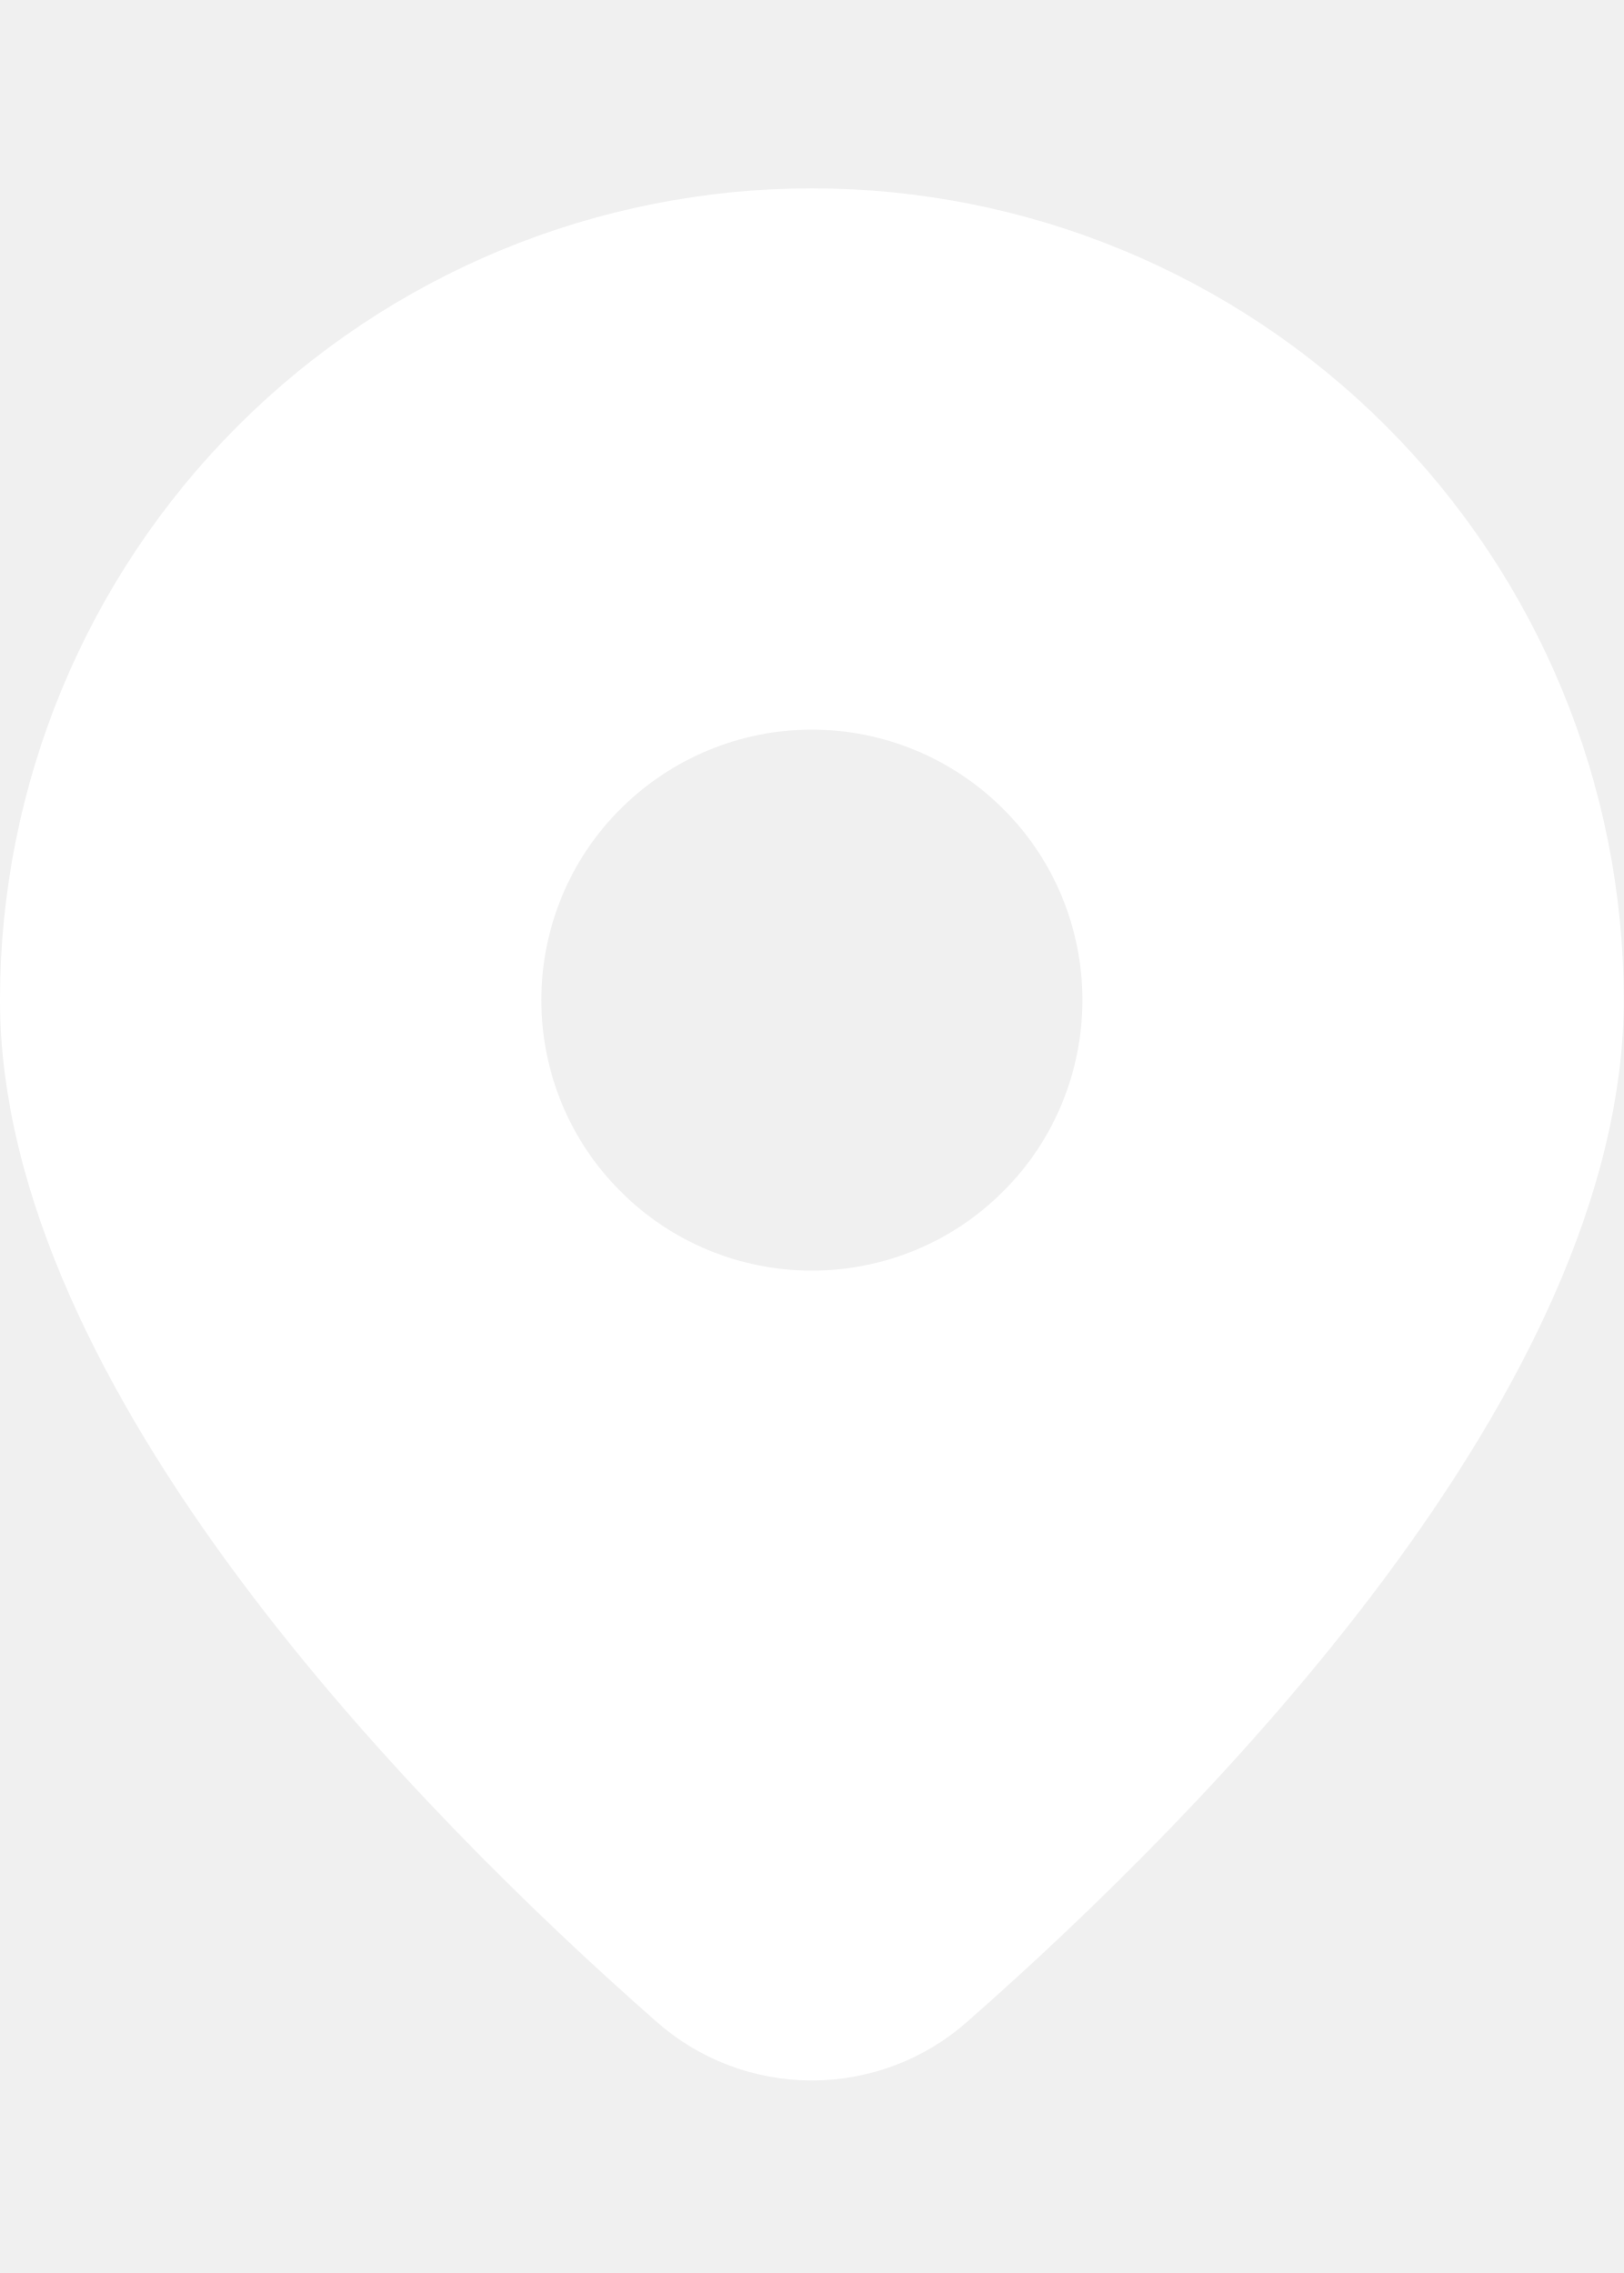
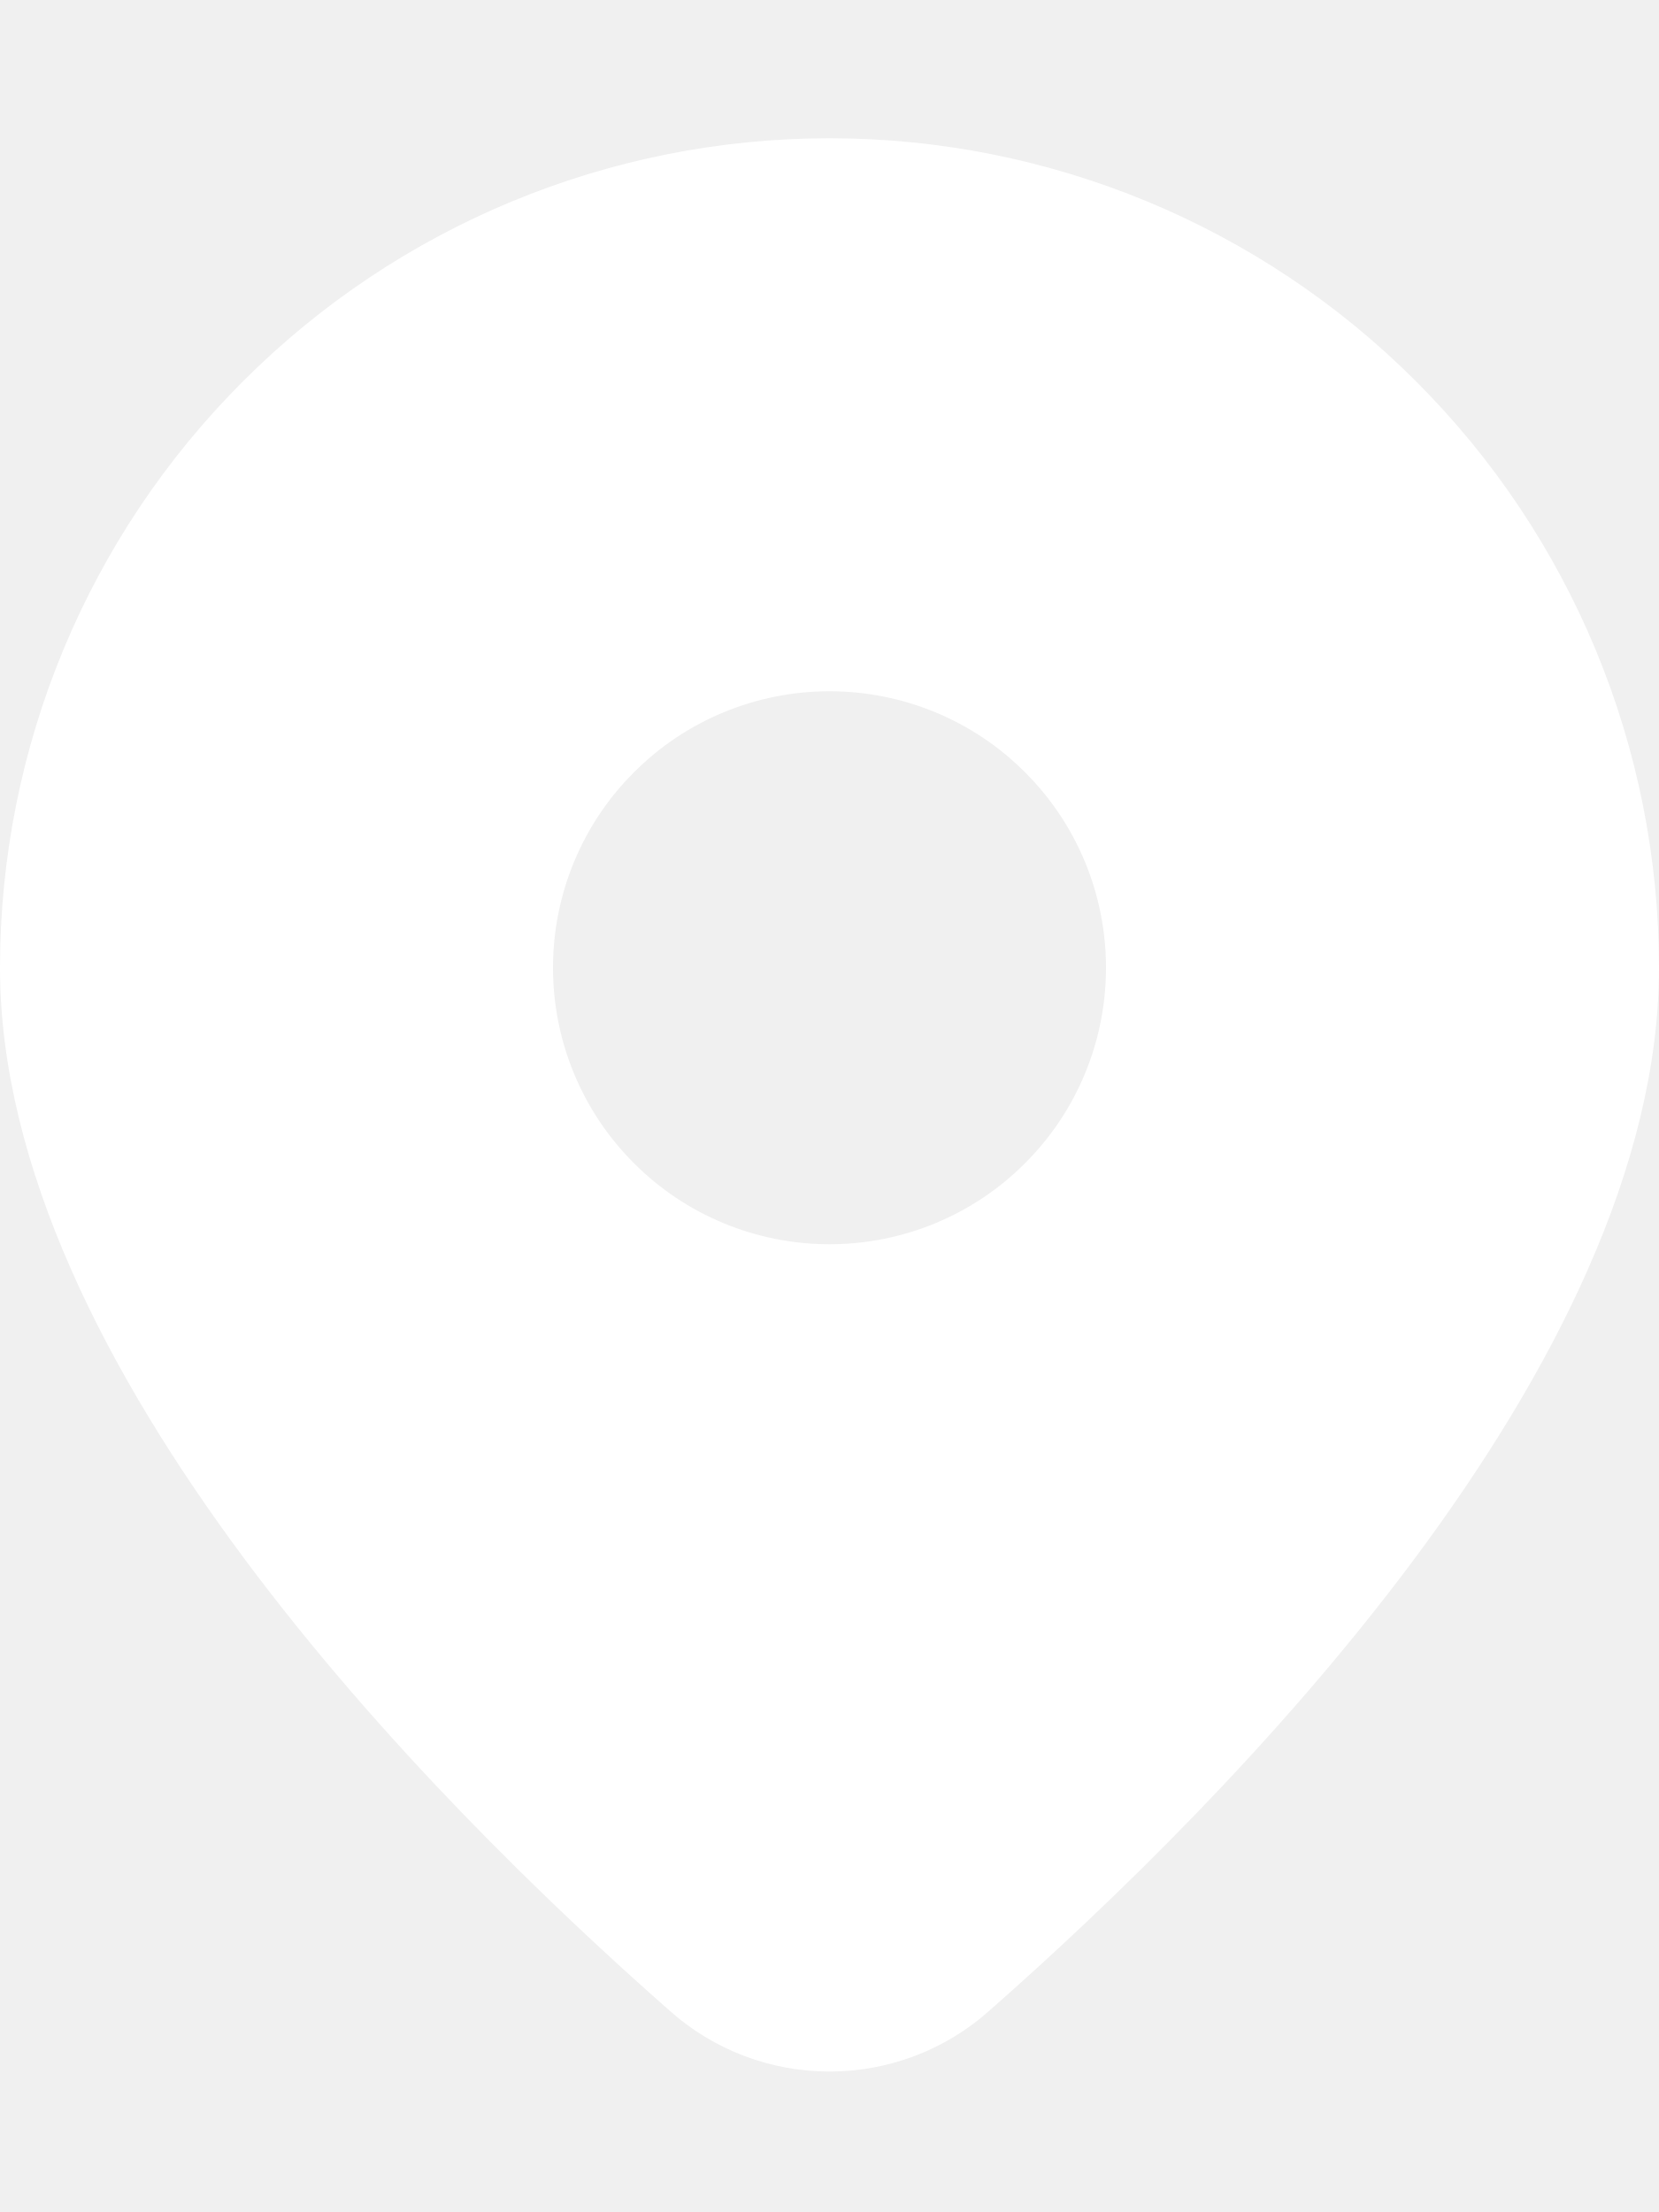
- <svg xmlns="http://www.w3.org/2000/svg" width="5" height="7" viewBox="0 0 5 7" fill="none">
-   <path d="M2.982 6.223C3.708 5.584 5 4.278 5 3.08C5 2.417 4.737 1.781 4.268 1.312C3.799 0.843 3.163 0.58 2.5 0.58C1.837 0.58 1.201 0.843 0.732 1.312C0.263 1.781 9.88008e-09 2.417 0 3.08C0 4.278 1.292 5.584 2.018 6.223C2.151 6.342 2.322 6.407 2.5 6.407C2.678 6.407 2.849 6.342 2.982 6.223ZM1.667 3.08C1.667 2.859 1.754 2.647 1.911 2.491C2.067 2.335 2.279 2.247 2.5 2.247C2.721 2.247 2.933 2.335 3.089 2.491C3.246 2.647 3.333 2.859 3.333 3.08C3.333 3.301 3.246 3.513 3.089 3.669C2.933 3.826 2.721 3.913 2.5 3.913C2.279 3.913 2.067 3.826 1.911 3.669C1.754 3.513 1.667 3.301 1.667 3.08Z" fill="white" />
+ <svg xmlns="http://www.w3.org/2000/svg" width="6" height="8" viewBox="0 0 6 8" fill="none">
+   <path d="M3.578 7.272C4.449 6.505 6 4.938 6 3.5C6 2.704 5.684 1.941 5.121 1.379C4.559 0.816 3.796 0.5 3 0.5C2.204 0.5 1.441 0.816 0.879 1.379C0.316 1.941 1.18561e-08 2.704 0 3.5C0 4.938 1.55 6.505 2.422 7.272C2.581 7.414 2.787 7.492 3 7.492C3.213 7.492 3.419 7.414 3.578 7.272ZM2 3.5C2 3.235 2.105 2.98 2.293 2.793C2.48 2.605 2.735 2.5 3 2.5C3.265 2.5 3.52 2.605 3.707 2.793C3.895 2.98 4 3.235 4 3.5C4 3.765 3.895 4.02 3.707 4.207C3.52 4.395 3.265 4.5 3 4.5C2.735 4.5 2.48 4.395 2.293 4.207C2.105 4.02 2 3.765 2 3.5Z" fill="white" />
</svg>
